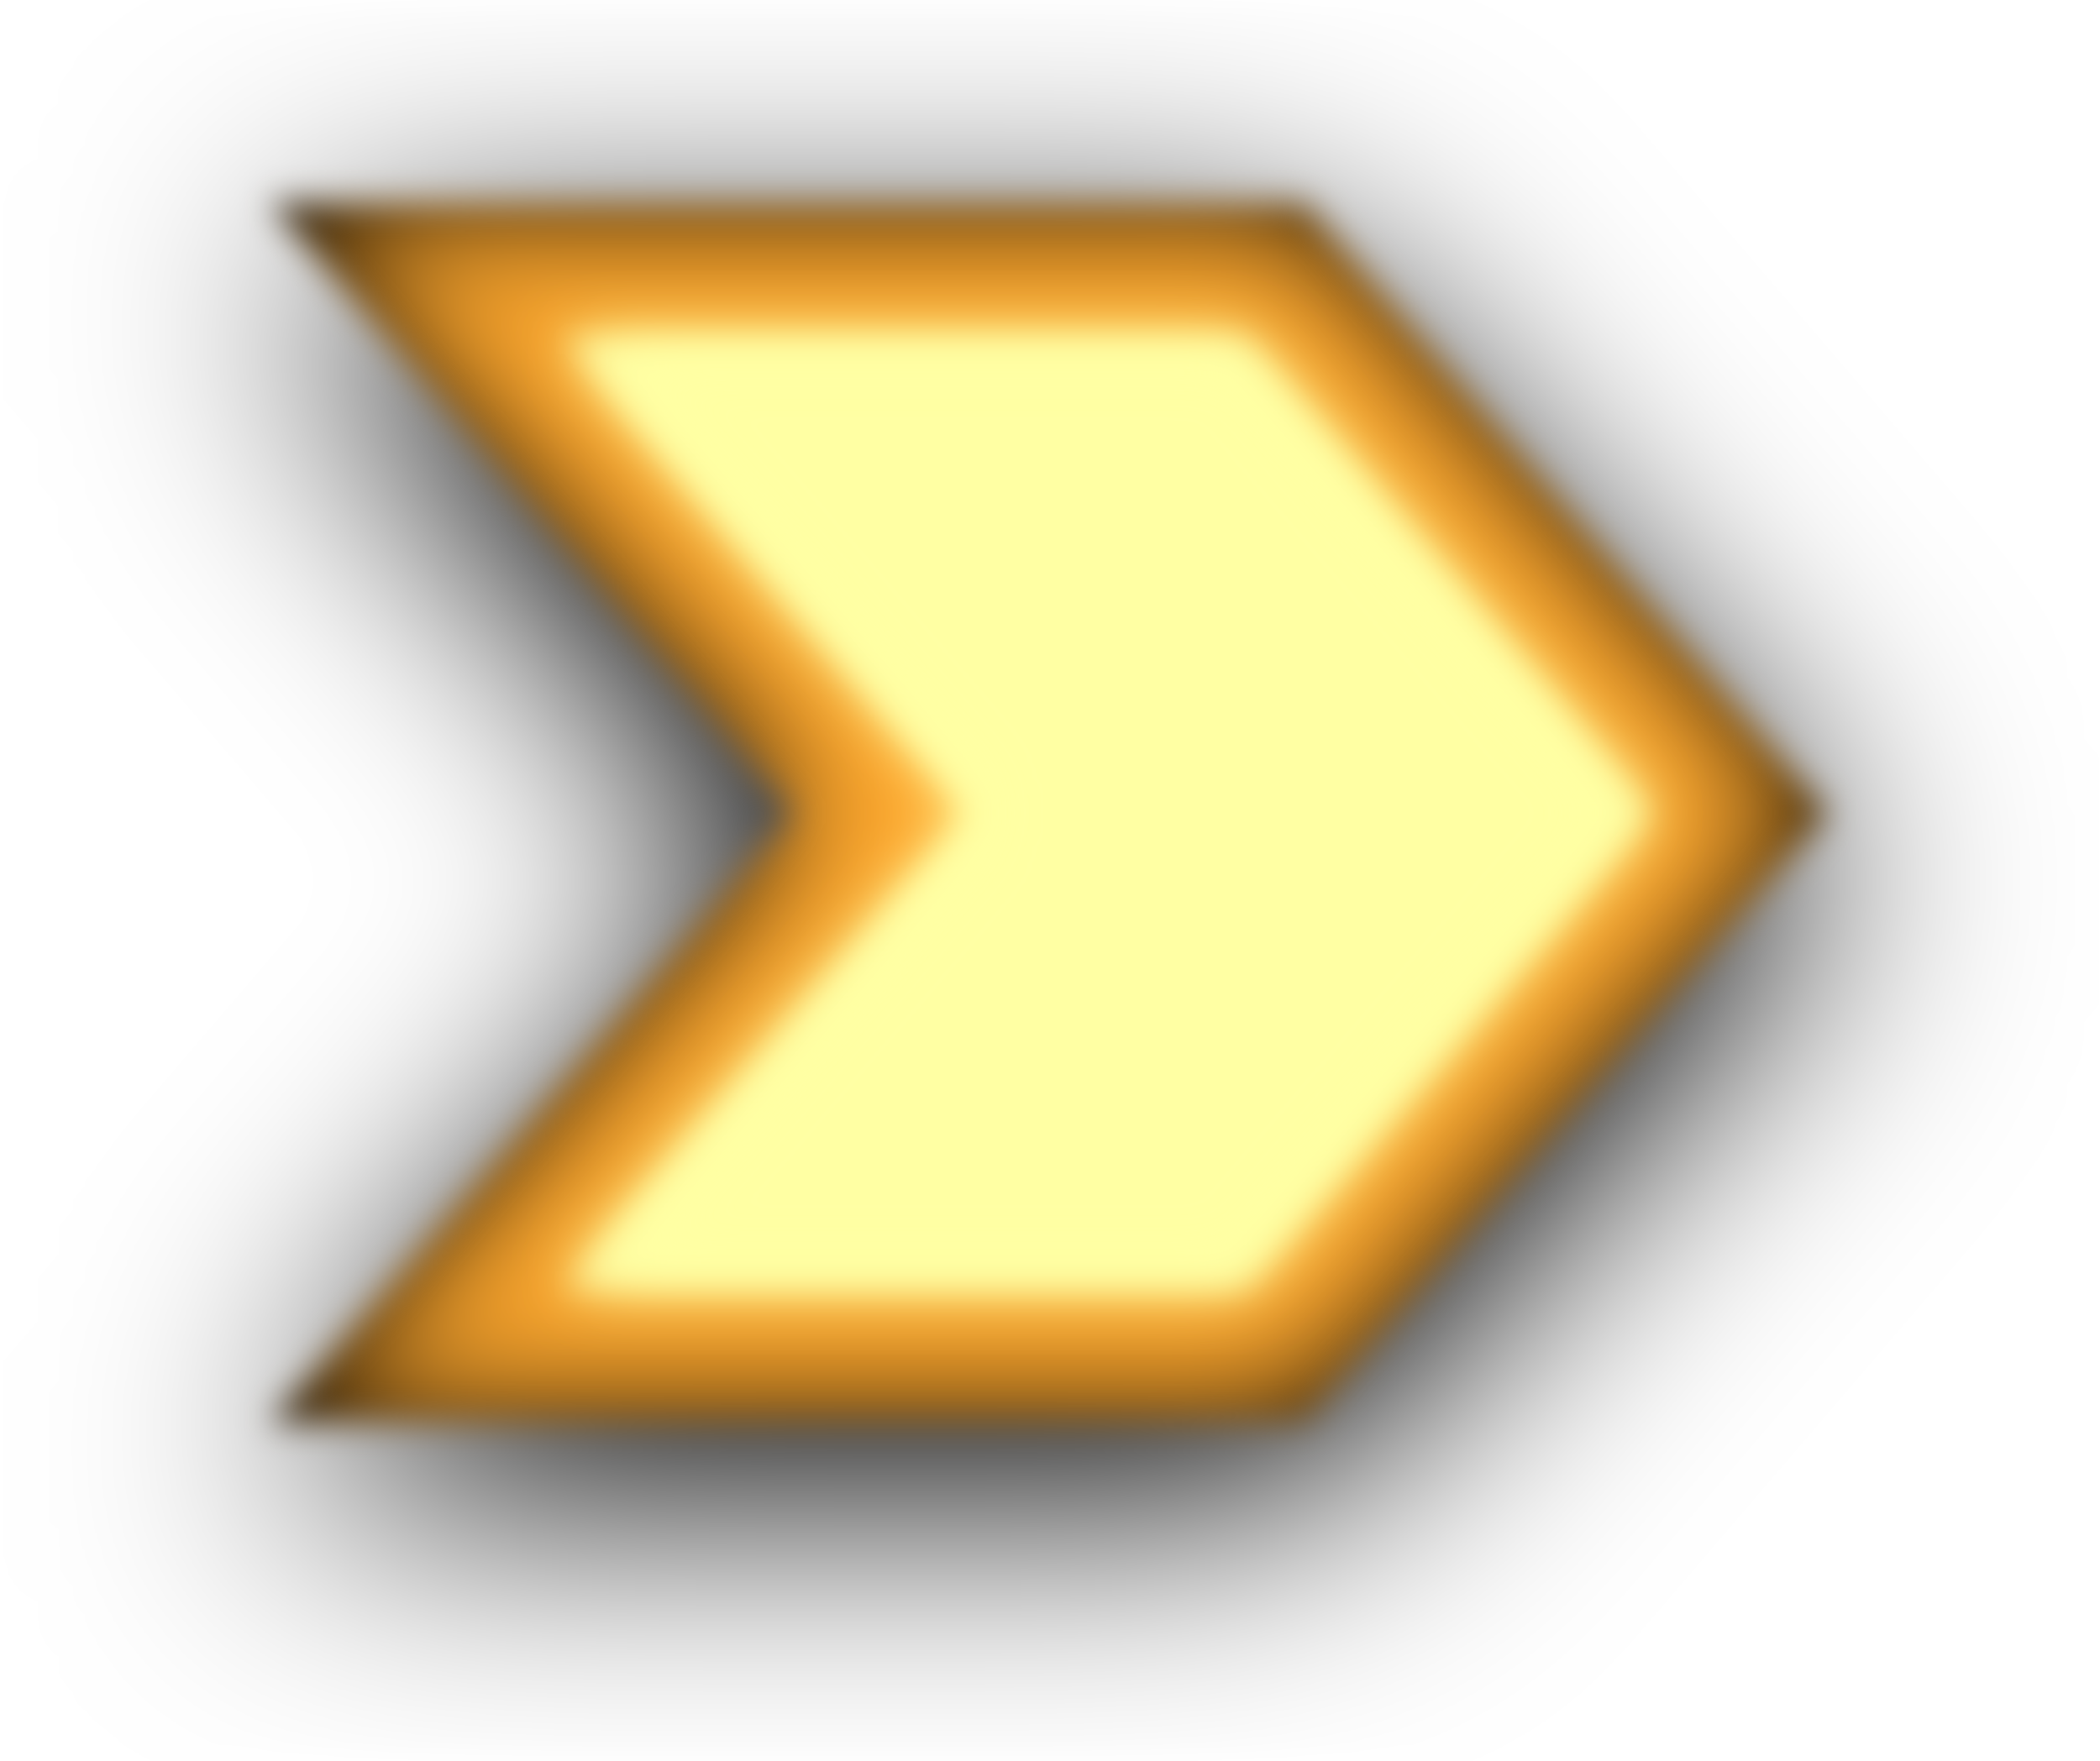
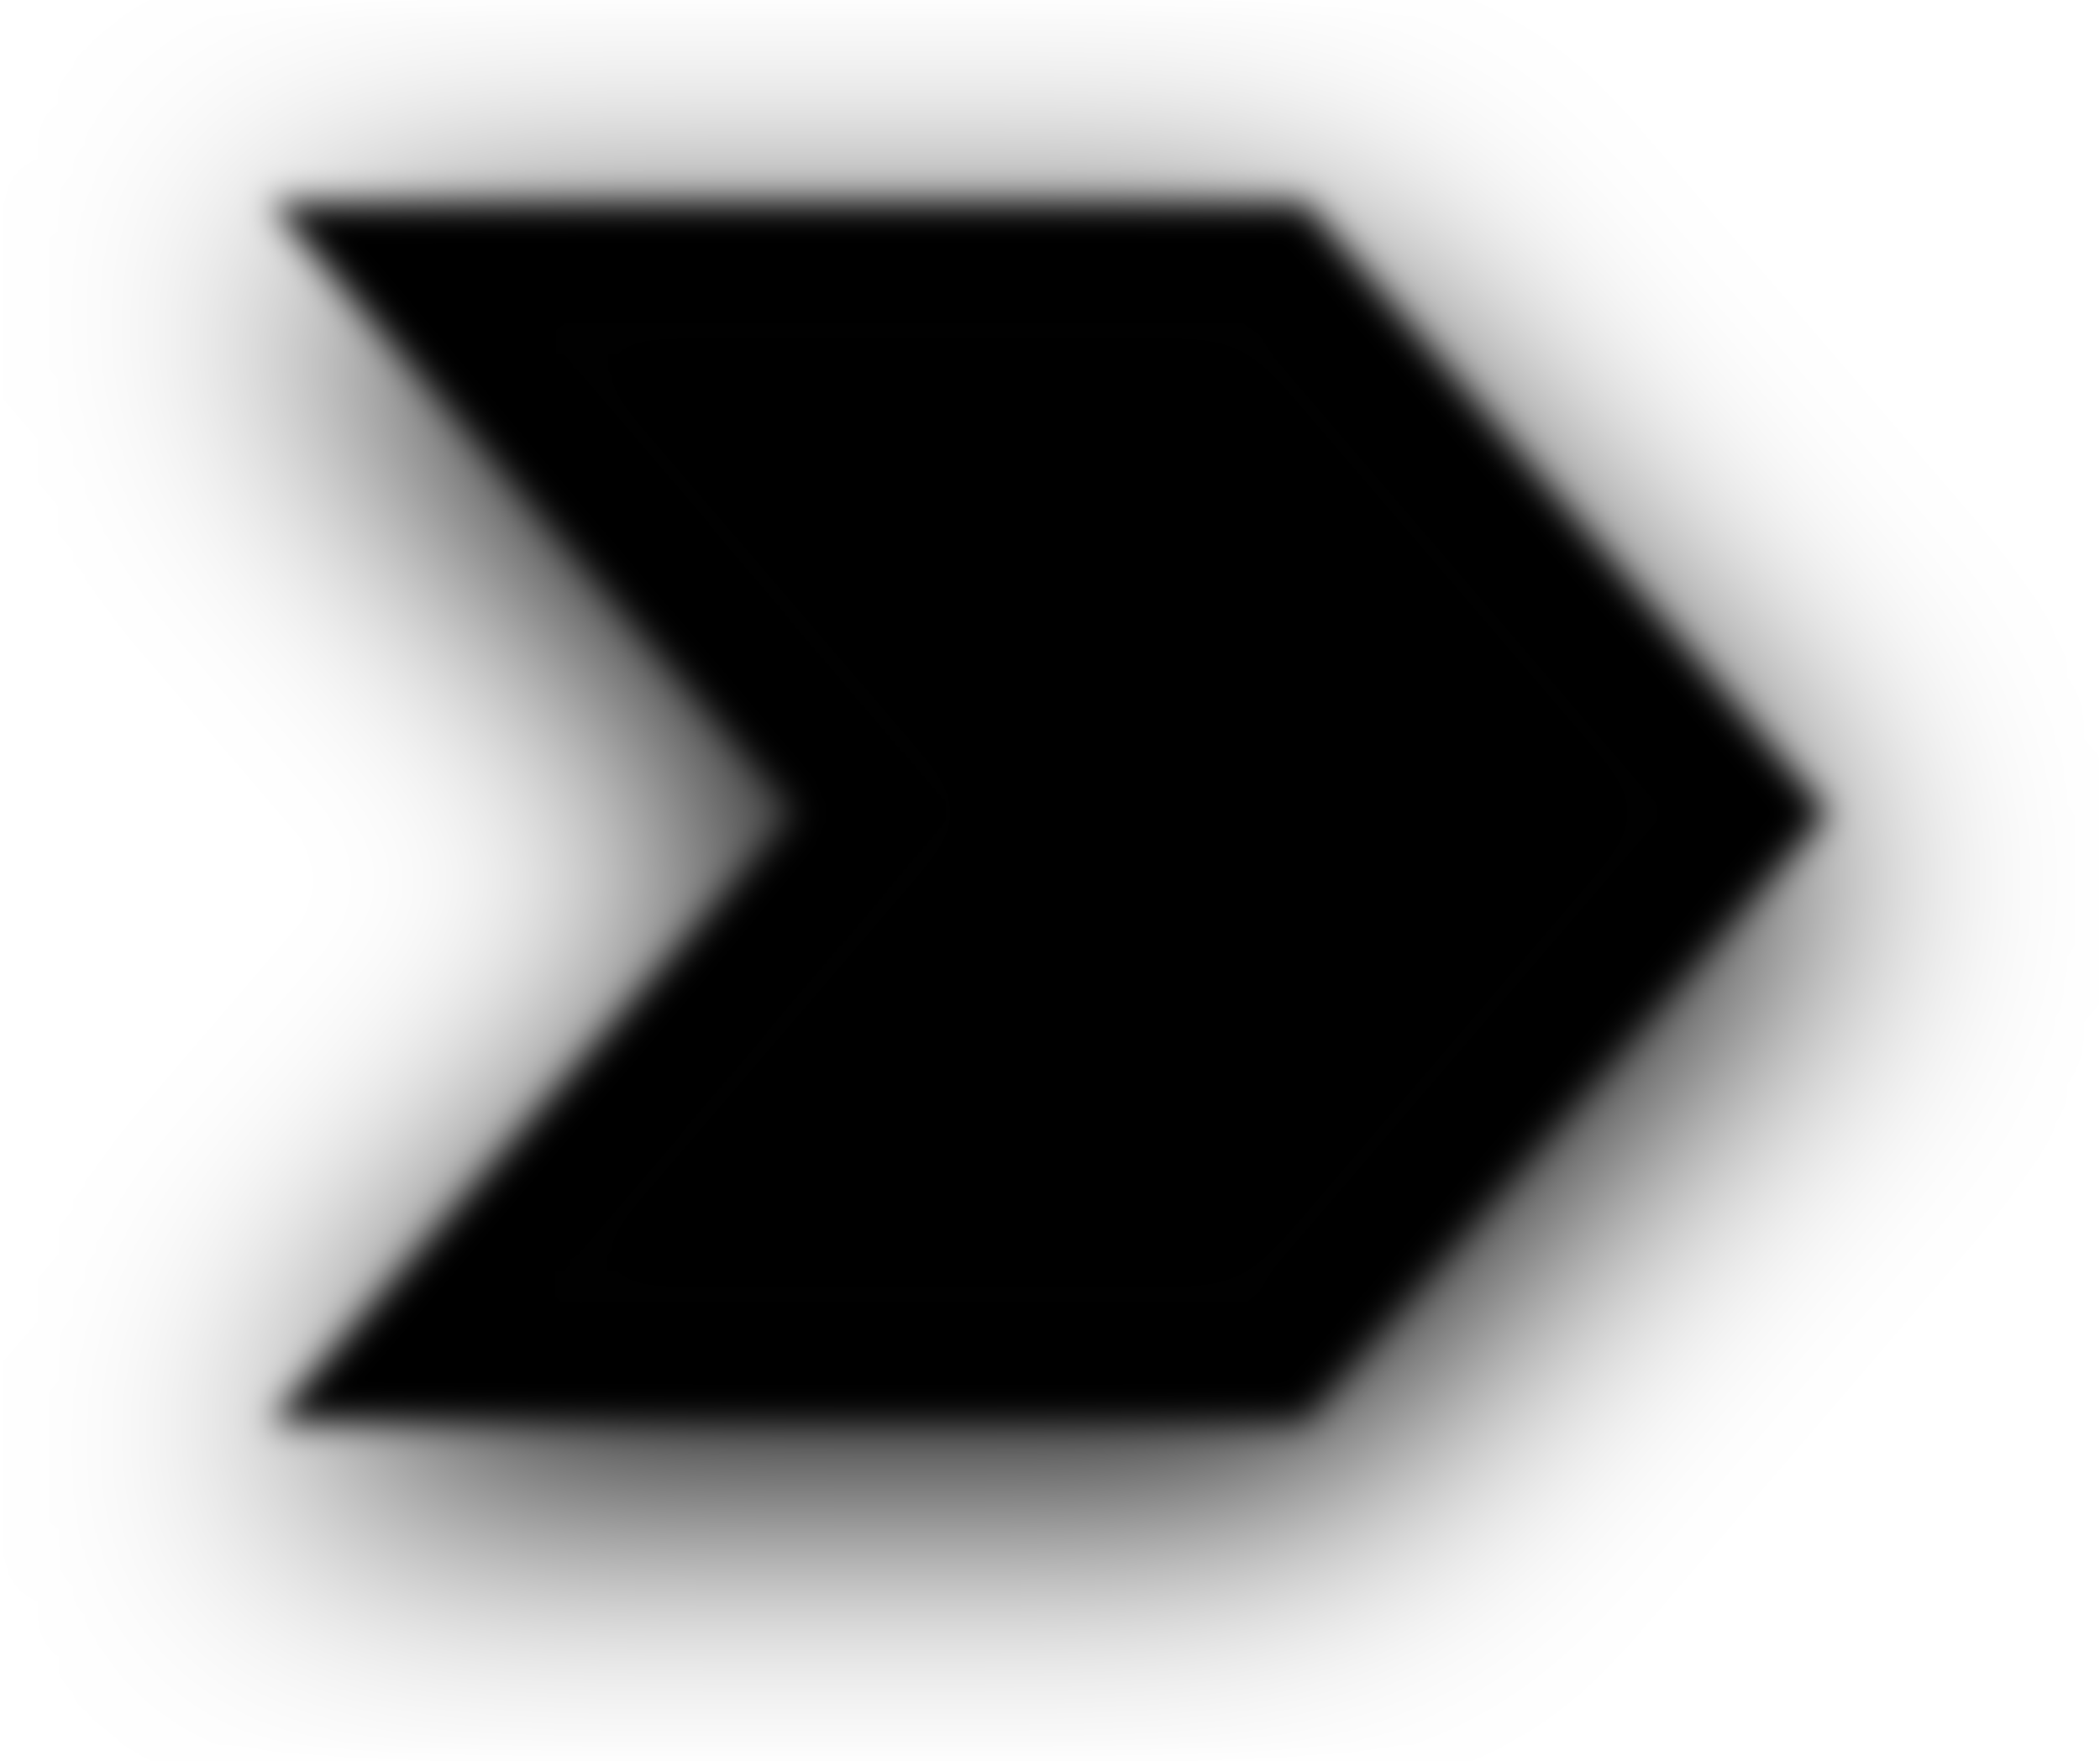
<svg xmlns="http://www.w3.org/2000/svg" width="31" height="26" viewBox="0 0 31 26" fill="none">
  <g filter="url(#filter0_dif_363_403)">
-     <path d="M8.349 5H18.349L24.349 12L18.349 19H8.349L14.349 12L8.349 5Z" fill="#FFFFA3" />
-     <path d="M18.809 4L19.107 4.35L25.107 11.35L25.666 12L25.107 12.65L19.107 19.65L18.809 20H6.175L7.59 18.35L13.032 12L7.59 5.65L6.175 4H18.809Z" stroke="#FFA82D" stroke-width="2" />
+     <path d="M8.349 5H18.349L24.349 12L18.349 19H8.349L14.349 12L8.349 5Z" fill="currentColor" />
+     <path d="M18.809 4L19.107 4.35L25.107 11.35L25.666 12L25.107 12.65L19.107 19.65L18.809 20H6.175L7.59 18.35L13.032 12L7.59 5.65L6.175 4H18.809Z" stroke="currentColor" stroke-width="2" />
  </g>
  <g filter="url(#filter1_f_363_403)">
-     <path d="M8.349 5H18.349L24.349 12L18.349 19H8.349L14.349 12L8.349 5Z" fill="#FFFFA3" />
+     <path d="M8.349 5H18.349L24.349 12L18.349 19H8.349L14.349 12L8.349 5Z" fill="currentColor" />
  </g>
  <defs>
    <filter id="filter0_dif_363_403" x="0" y="0" width="30.982" height="26" filterUnits="userSpaceOnUse" color-interpolation-filters="sRGB">
      <feFlood flood-opacity="0" result="BackgroundImageFix" />
      <feColorMatrix in="SourceAlpha" type="matrix" values="0 0 0 0 0 0 0 0 0 0 0 0 0 0 0 0 0 0 127 0" result="hardAlpha" />
      <feOffset dy="1" />
      <feGaussianBlur stdDeviation="2" />
      <feComposite in2="hardAlpha" operator="out" />
      <feColorMatrix type="matrix" values="0 0 0 0 0 0 0 0 0 0 0 0 0 0 0 0 0 0 1 0" />
      <feBlend mode="normal" in2="BackgroundImageFix" result="effect1_dropShadow_363_403" />
      <feBlend mode="normal" in="SourceGraphic" in2="effect1_dropShadow_363_403" result="shape" />
      <feColorMatrix in="SourceAlpha" type="matrix" values="0 0 0 0 0 0 0 0 0 0 0 0 0 0 0 0 0 0 127 0" result="hardAlpha" />
      <feOffset />
      <feGaussianBlur stdDeviation="1" />
      <feComposite in2="hardAlpha" operator="arithmetic" k2="-1" k3="1" />
      <feColorMatrix type="matrix" values="0 0 0 0 0 0 0 0 0 0 0 0 0 0 0 0 0 0 1 0" />
      <feBlend mode="normal" in2="shape" result="effect2_innerShadow_363_403" />
      <feGaussianBlur stdDeviation="0.25" result="effect3_foregroundBlur_363_403" />
    </filter>
    <filter id="filter1_f_363_403" x="7.349" y="4" width="18" height="16" filterUnits="userSpaceOnUse" color-interpolation-filters="sRGB">
      <feFlood flood-opacity="0" result="BackgroundImageFix" />
      <feBlend mode="normal" in="SourceGraphic" in2="BackgroundImageFix" result="shape" />
      <feGaussianBlur stdDeviation="0.5" result="effect1_foregroundBlur_363_403" />
    </filter>
  </defs>
</svg>
